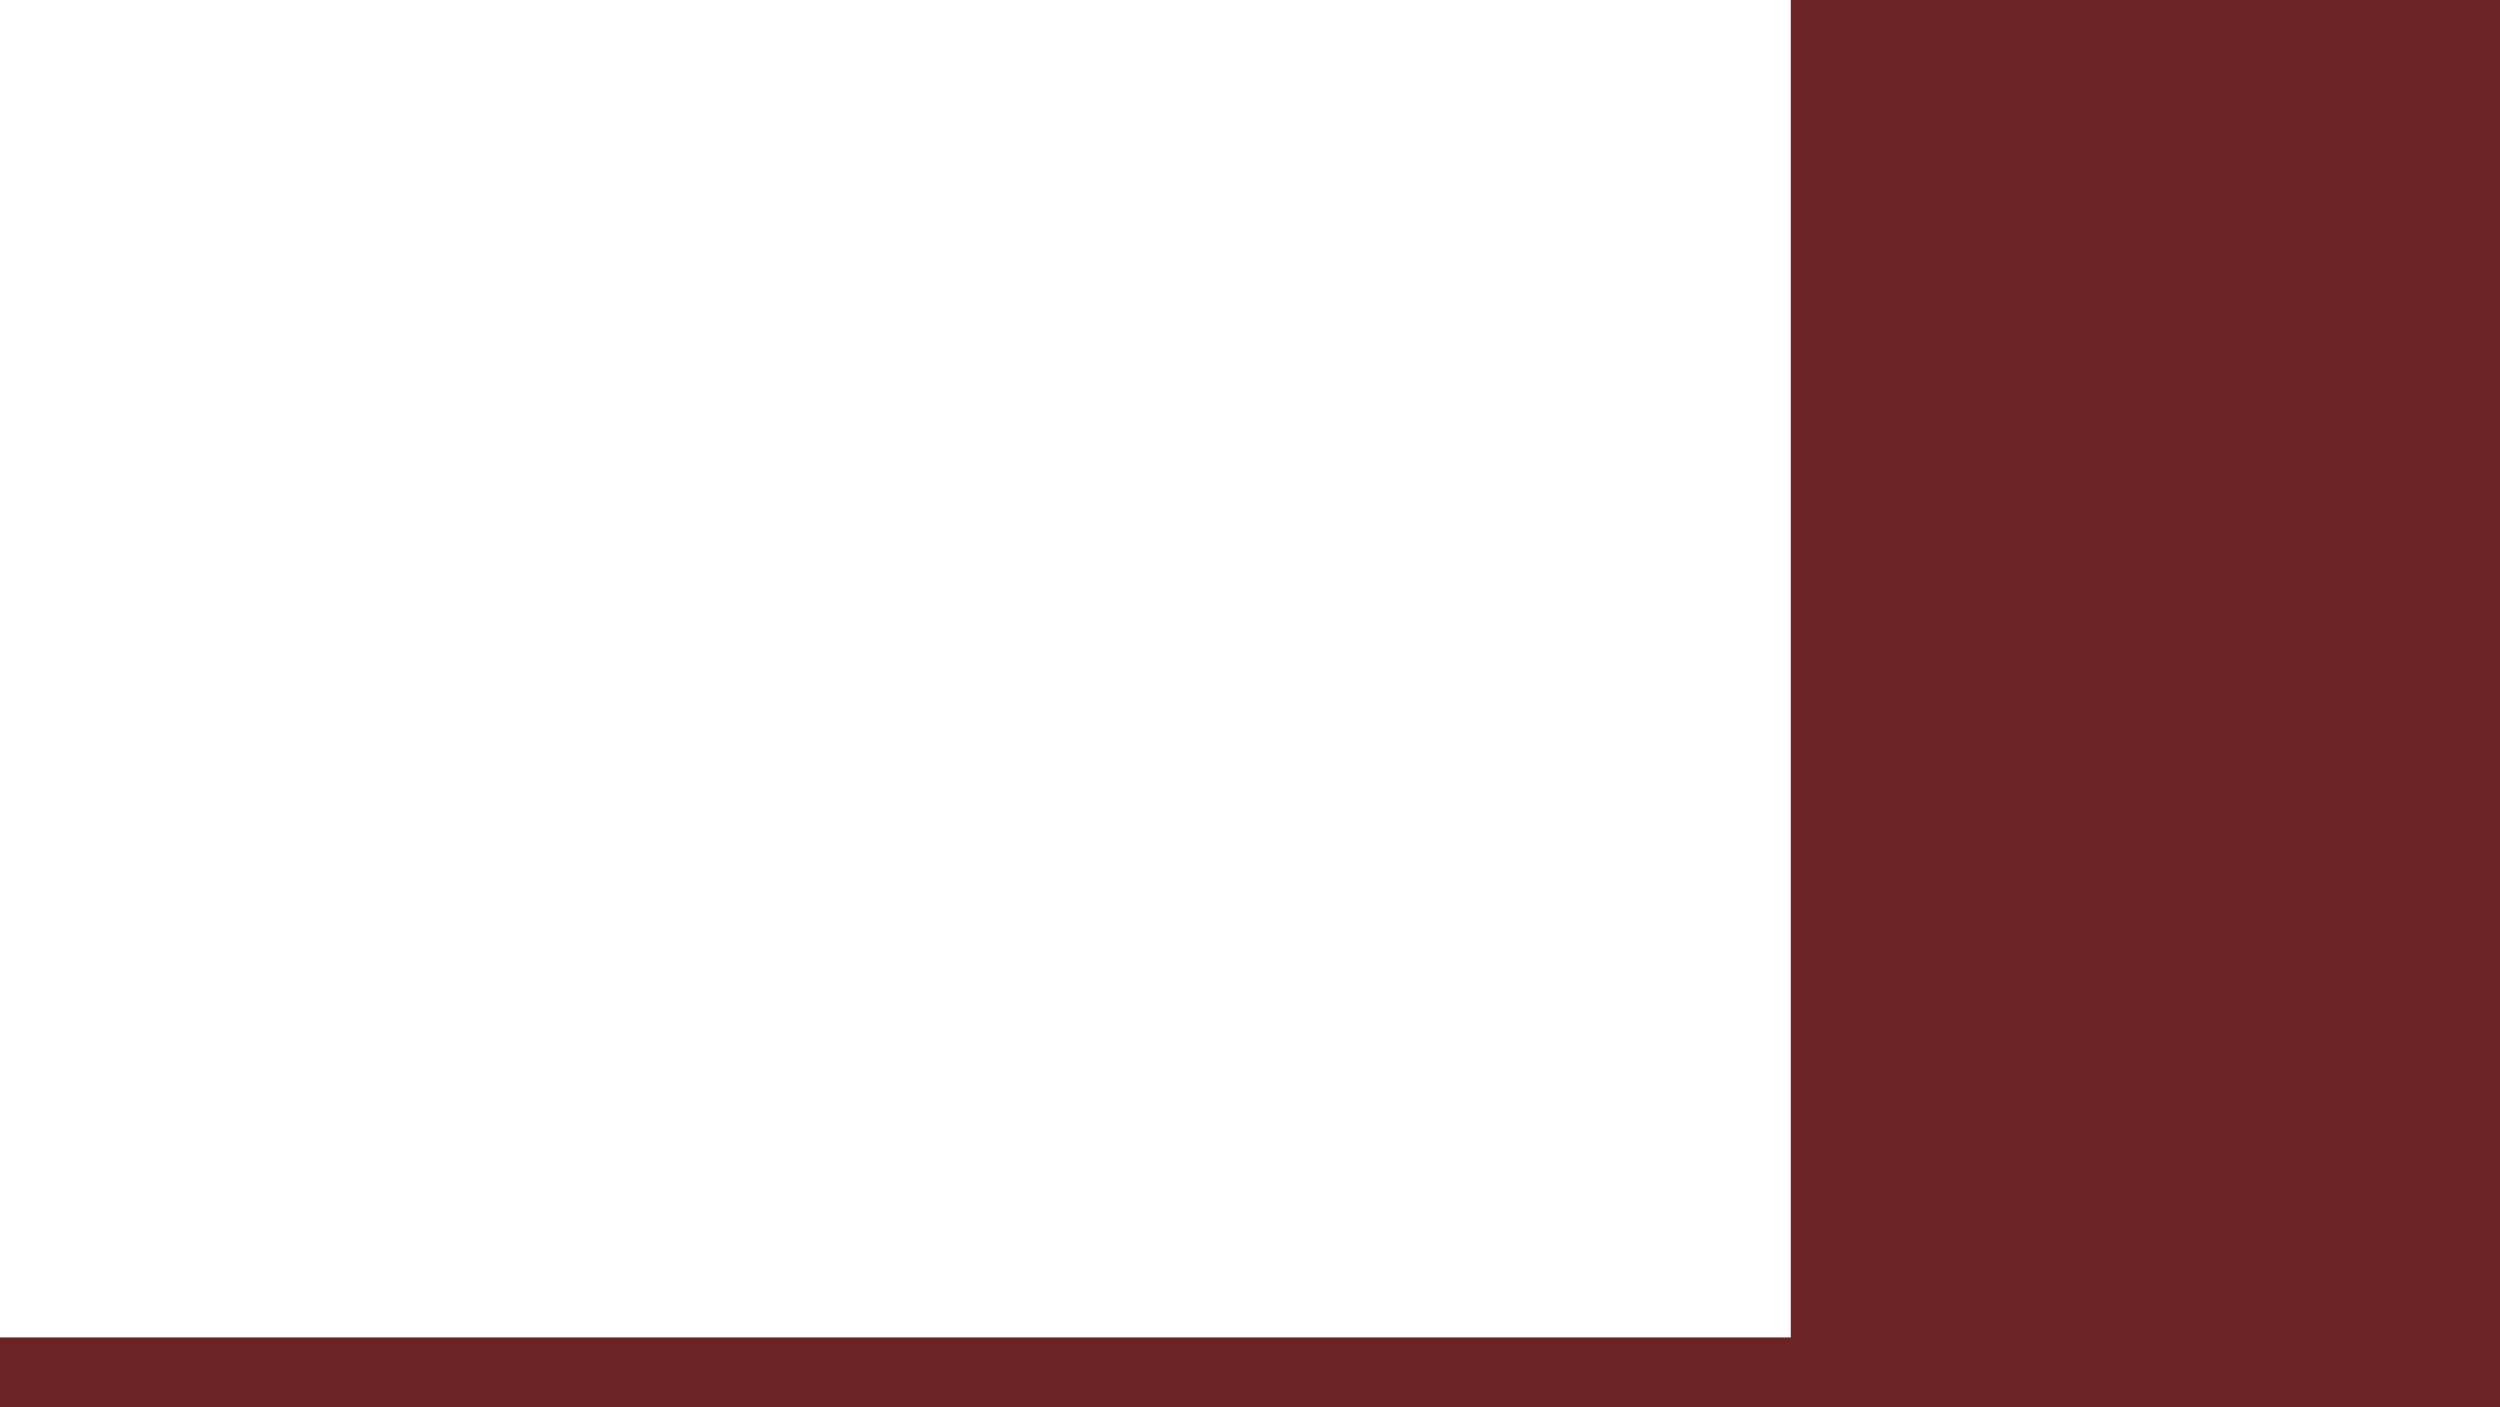
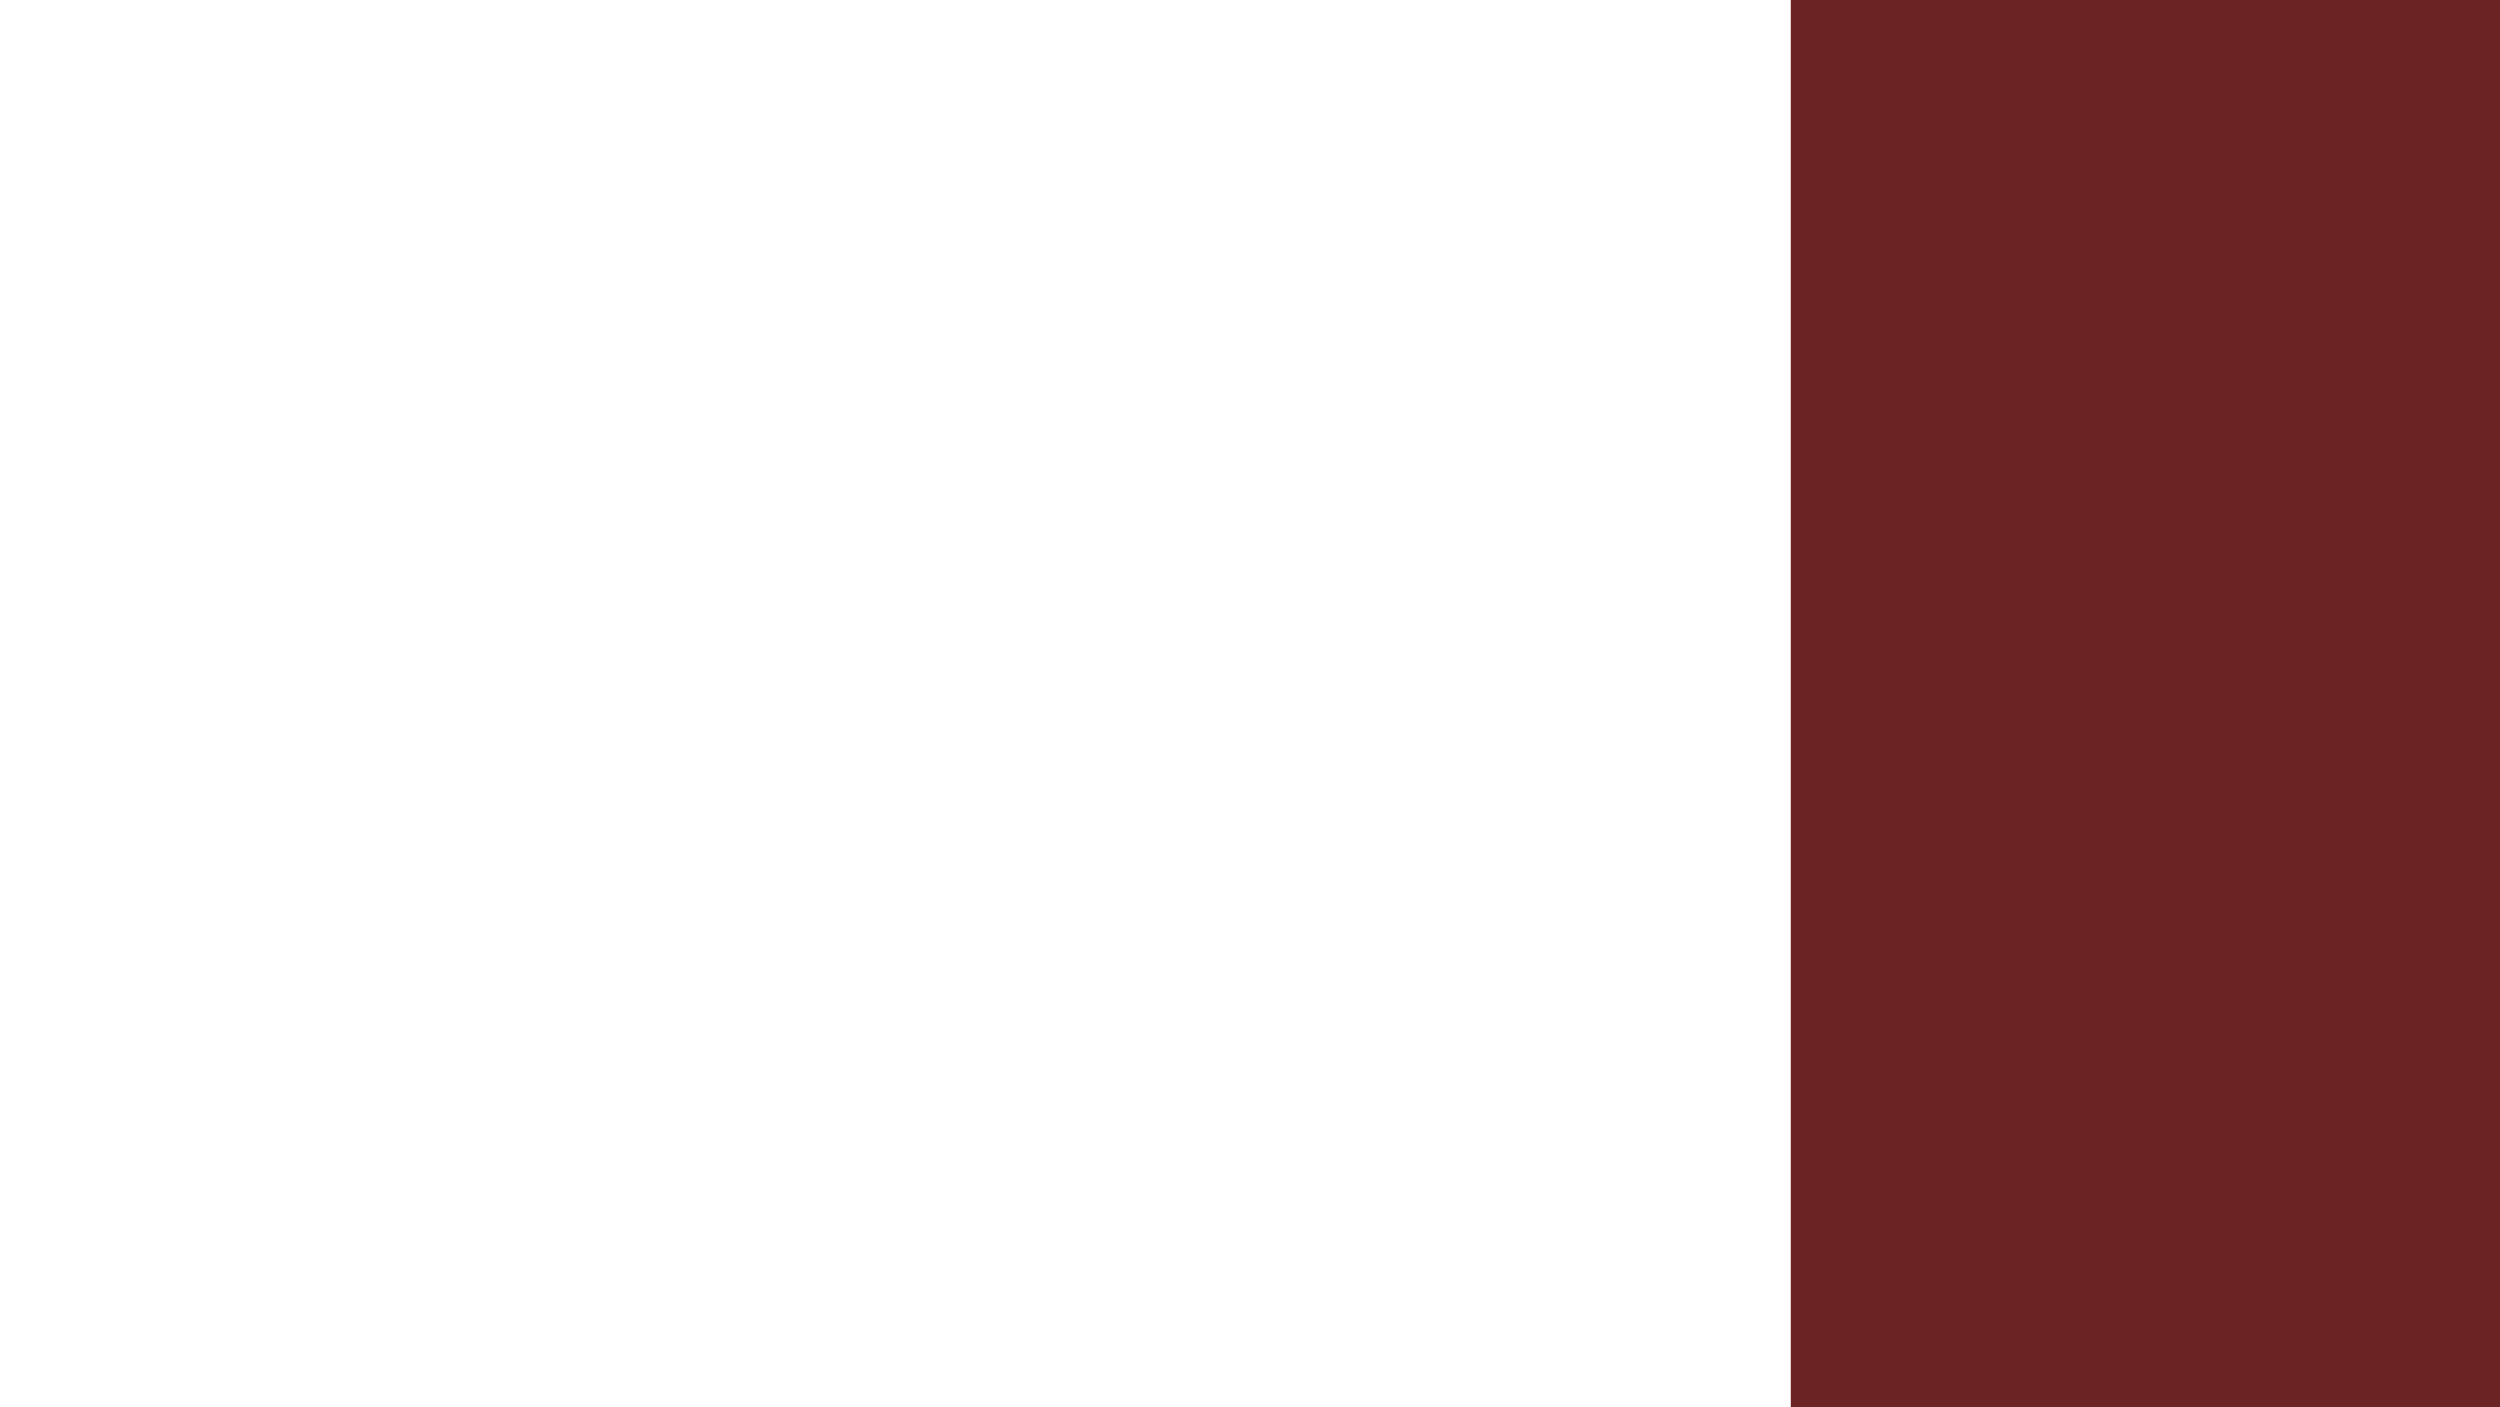
<svg xmlns="http://www.w3.org/2000/svg" width="1280" height="720" viewBox="0 0 338.667 190.5" version="1.1" id="svg8">
  <defs id="defs2" />
  <g id="layer1" transform="translate(0,-106.5)">
-     <path style="fill:#550000;fill-opacity:0.863;fill-rule:nonzero;stroke:#00ff00;stroke-width:0;stroke-linejoin:bevel;stroke-miterlimit:4;stroke-dasharray:none;stroke-opacity:0.165" d="M -228.021 -729.721 L -228.021 -61.328 L 1082.652 -61.328 L 1082.652 -729.721 L -228.021 -729.721 z M 916.883 -8.742 L 916.883 684.771 L -5.195 684.771 L -5.195 727.199 L 1292.574 727.199 L 1292.574 697.643 L 1292.574 684.771 L 1292.574 -8.742 L 916.883 -8.742 z " transform="matrix(0.2645833,0,0,0.2645833,0,106.5)" id="rect139" />
+     <path id="rect139" style="fill:#550000;fill-opacity:0.863;fill-rule:nonzero;stroke:#00ff00;stroke-width:0;stroke-linejoin:bevel;stroke-miterlimit:4;stroke-dasharray:none;stroke-opacity:0.165" d="M 242.592,104.187 V 301.091 H -1.375 v 12.046 H 341.994 v -8.392 -3.654 -196.904 z" />
  </g>
</svg>
